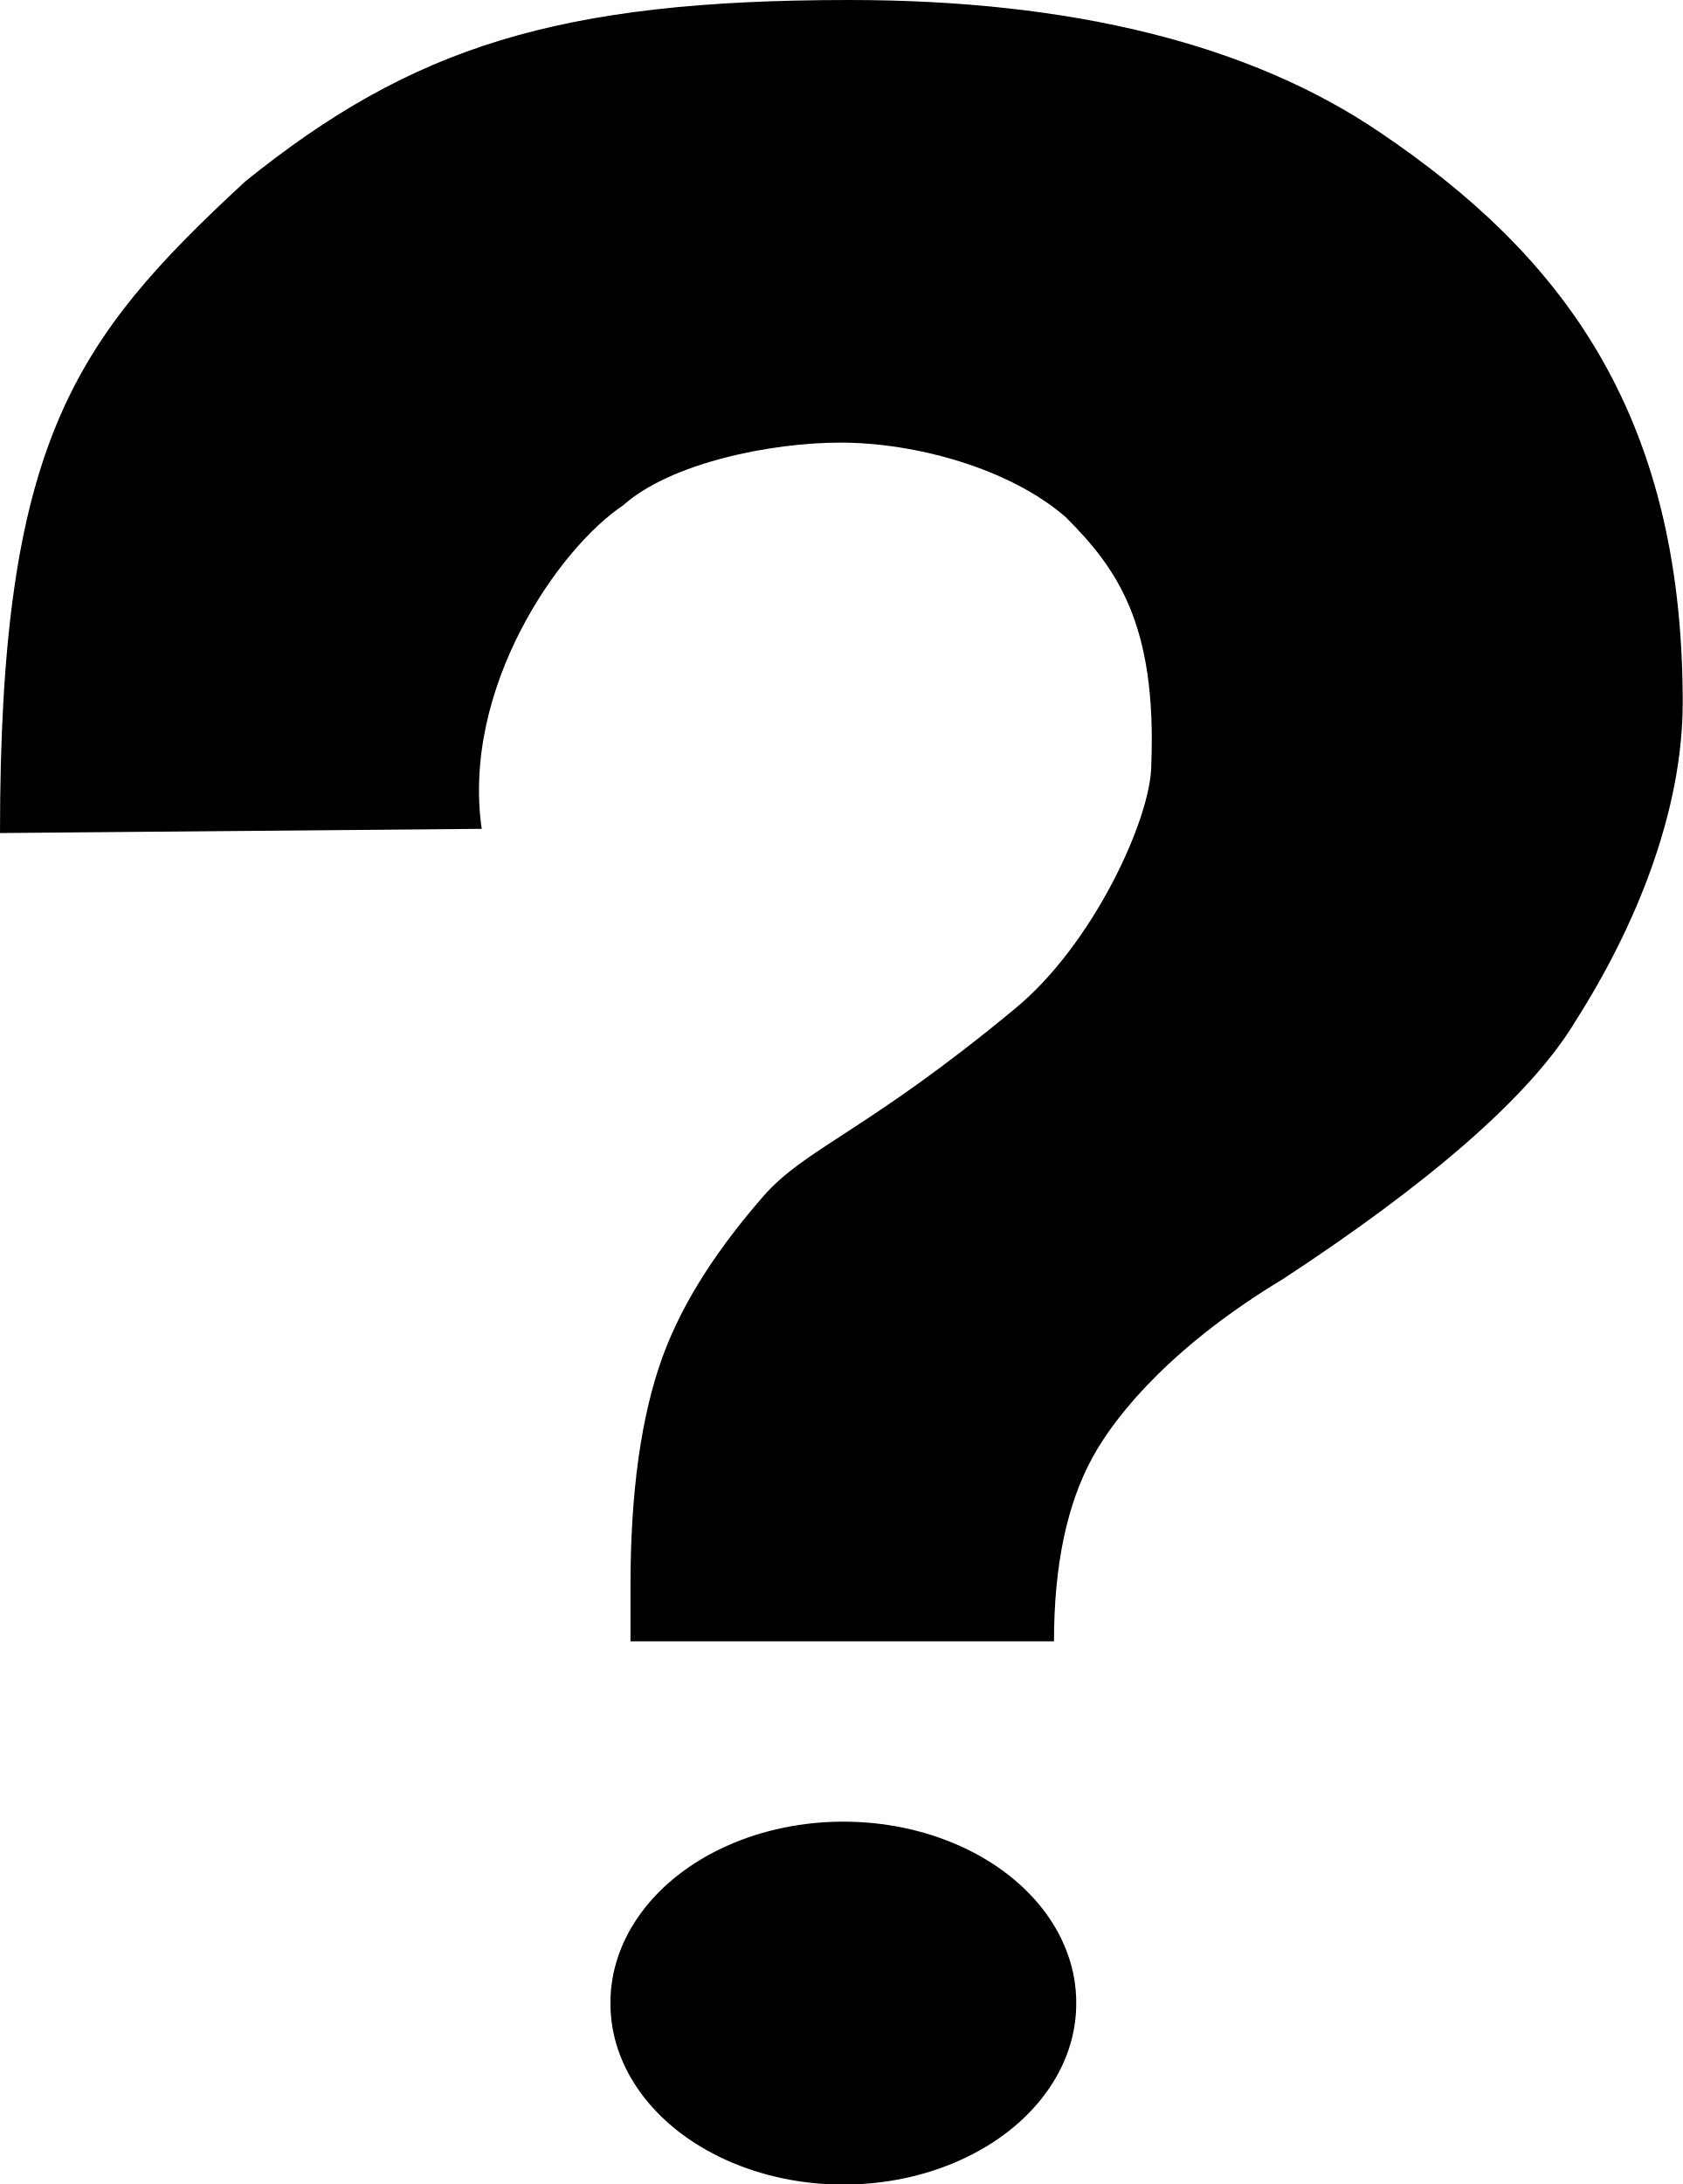
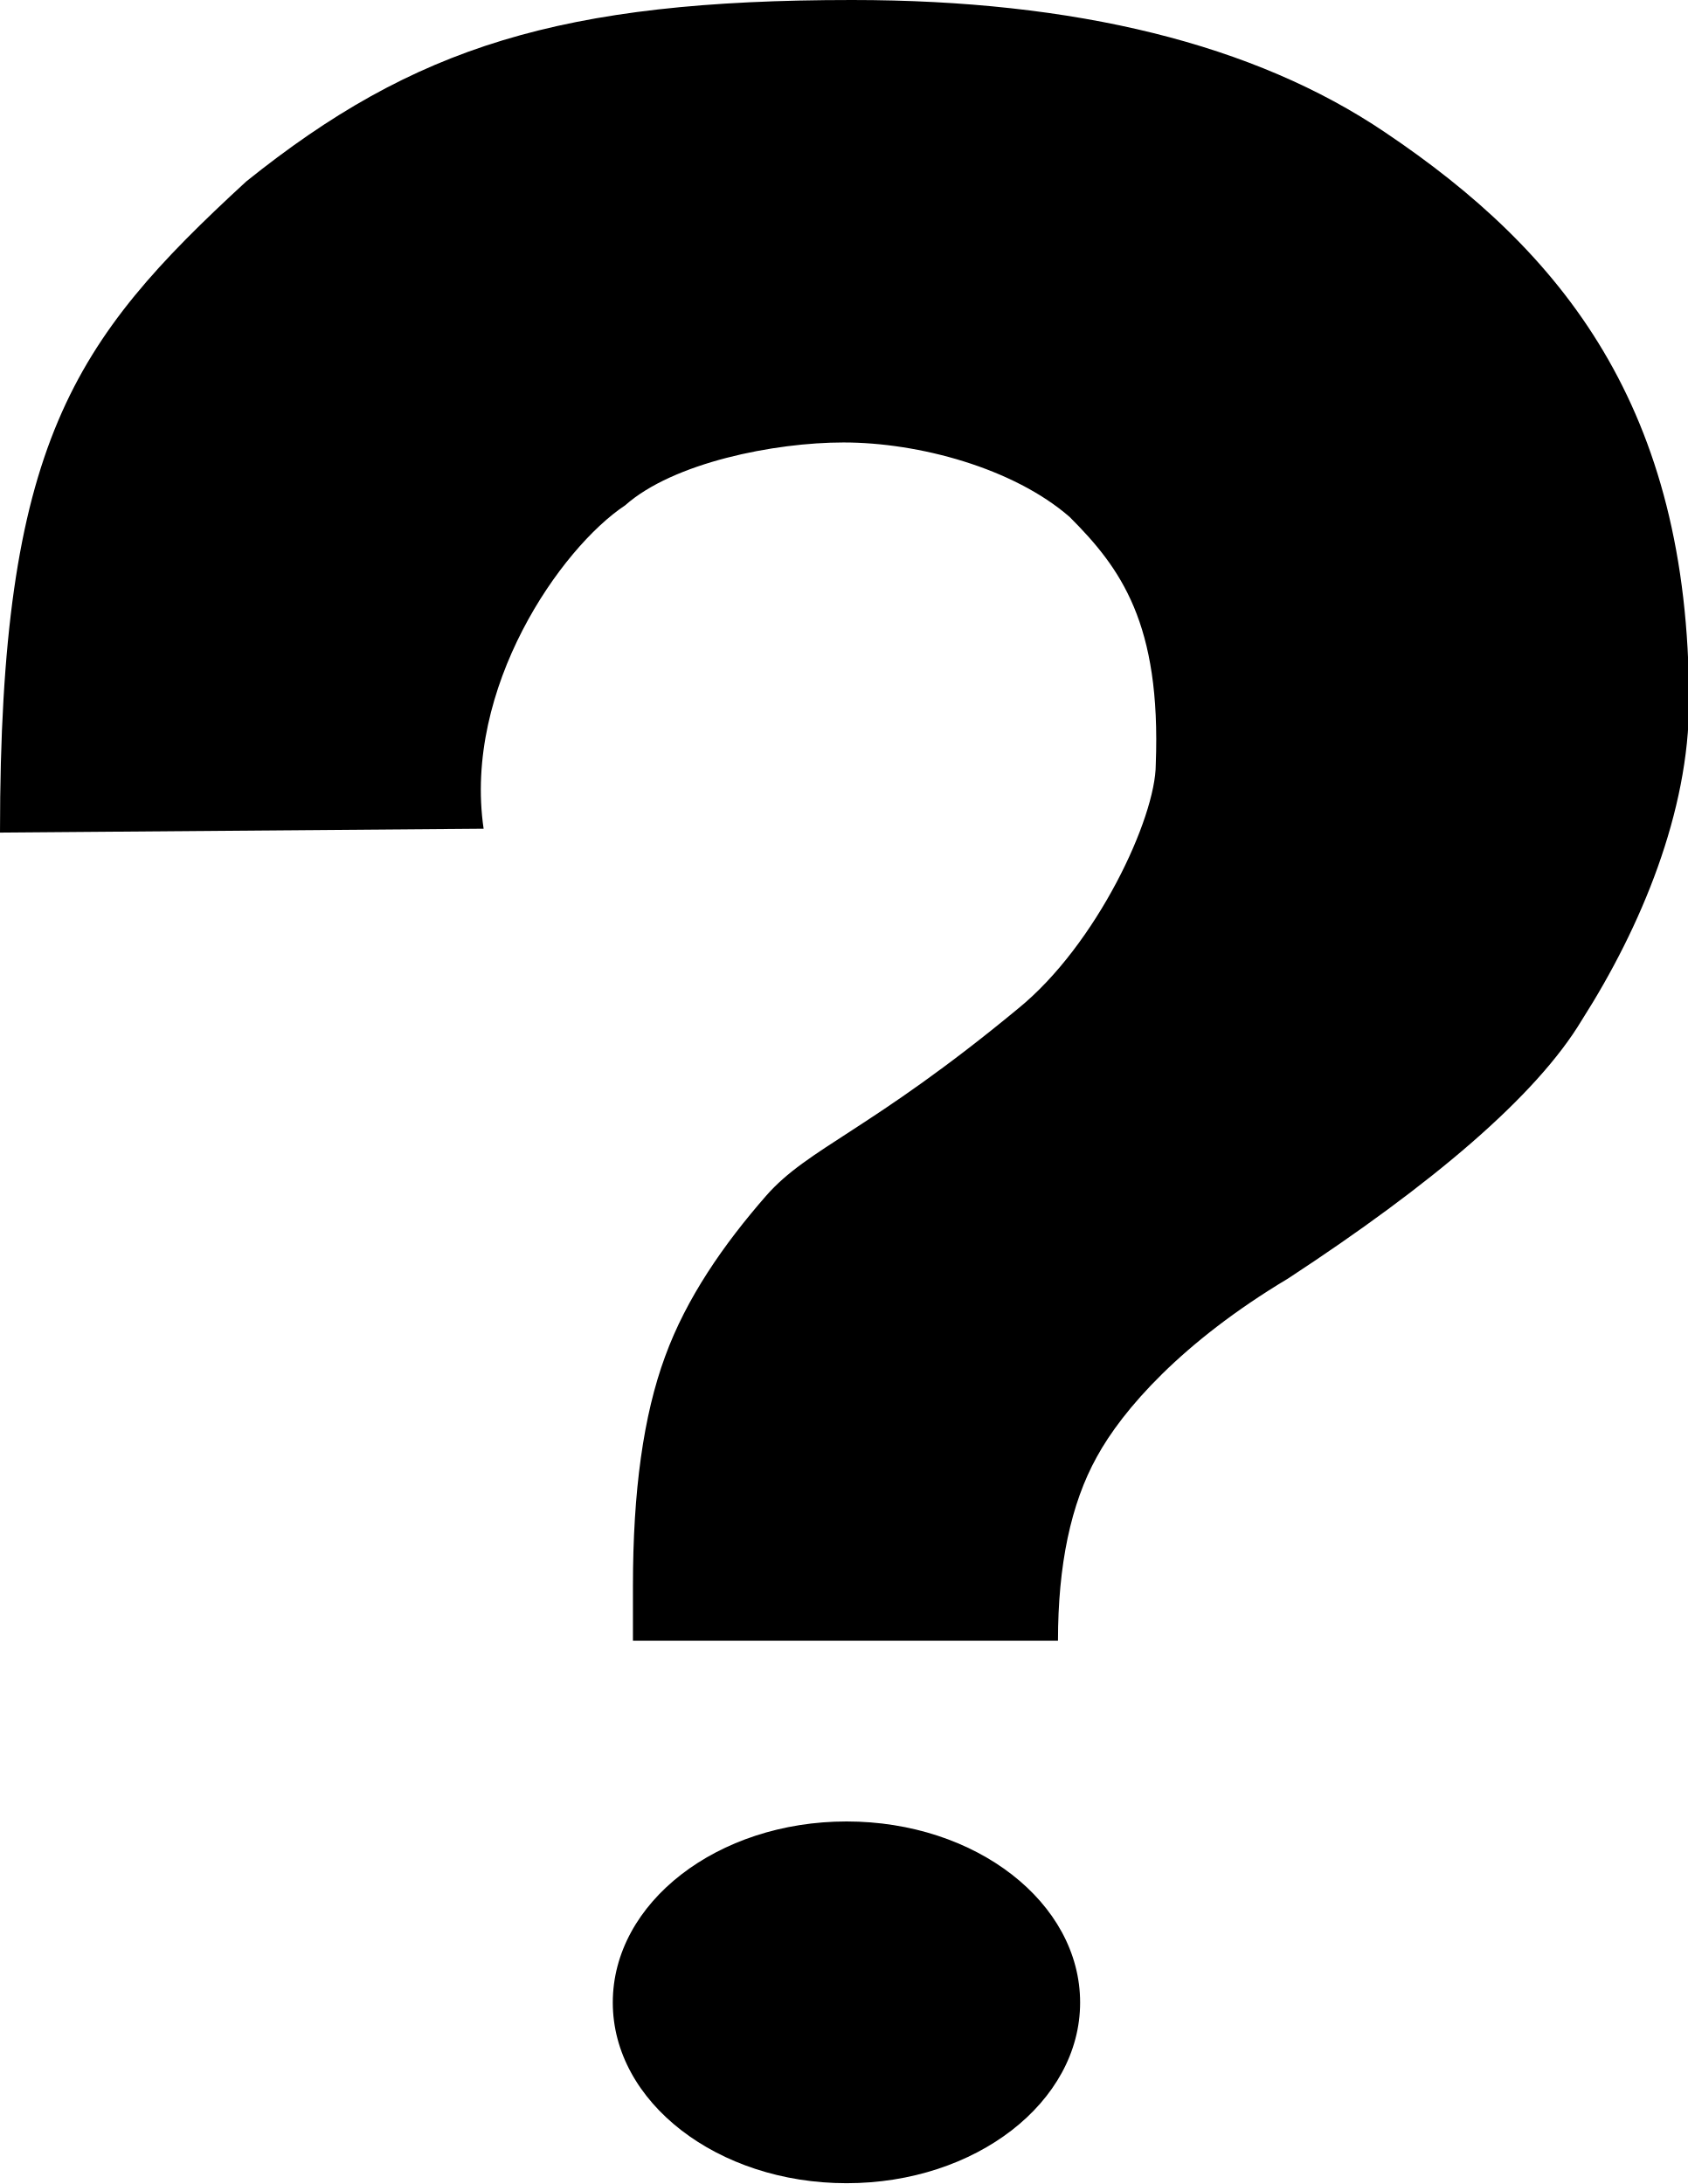
- <svg xmlns="http://www.w3.org/2000/svg" version="1.0" width="679.478" height="881.672" id="svg11382">
-   <defs id="defs11384" />
-   <g transform="translate(-48.90749,-55.62588)" id="layer1">
-     <g id="g11476">
-       <path d="M 474.509,718.228 L 303.495,718.228 L 303.495,695.927 C 303.495,657.976 307.799,627.165 316.407,603.494 C 325.014,579.824 340.04,558.207 357.06,538.644 C 374.079,519.082 399.047,512.311 458.518,463.013 C 490.209,437.191 513.799,385.861 513.8,364.341 C 516.012,307.419 499.86,284.999 479.237,264.376 C 456.563,244.699 418.567,234.306 388.238,234.306 C 360.459,234.307 319.771,242.395 300.471,259.677 C 274.533,276.96 235.234,333.383 243.424,390.222 L 48.907,391.925 C 48.907,234.711 78.301,193.23 147.912,128.894 C 215.309,74.518 274.443,55.626 391.759,55.626 C 481.477,55.626 553.656,73.429 606.085,109.032 C 677.292,157.156 728.386,220.215 728.386,339.145 C 728.385,383.465 709.233,429.931 685.313,467.478 C 666.924,498.387 624.938,533.93 567.101,571.894 C 524.265,597.662 500.429,625.013 490.061,643.988 C 479.692,662.964 474.508,687.711 474.509,718.228 L 474.509,718.228 z " style="font-size:1201.925px;font-style:normal;font-weight:normal;text-align:center;text-anchor:middle;fill:#000000;fill-opacity:1;stroke:none;stroke-width:1px;stroke-linecap:butt;stroke-linejoin:miter;stroke-opacity:1;font-family:Bitstream Vera Sans" id="path11472" />
-       <path d="M 482.383 869.809 A 94.043 73.021 0 1 1  294.298,869.809 A 94.043 73.021 0 1 1  482.383 869.809 z" transform="translate(1.106383,-5.531915)" style="fill:#000000;fill-opacity:1;stroke:none;stroke-width:3;stroke-linecap:square;stroke-linejoin:miter;stroke-miterlimit:4;stroke-dasharray:none;stroke-dashoffset:0;stroke-opacity:1" id="path11474" />
-     </g>
+ <svg xmlns="http://www.w3.org/2000/svg" width="17pt" height="22pt" viewBox="0 0 17 22" version="1.1">
+   <g id="surface1">
+     <path style=" stroke:none;fill-rule:nonzero;fill:rgb(0%,0%,0%);fill-opacity:1;" d="M 10.656 16.527 L 6.375 16.527 L 6.375 15.973 C 6.375 15.023 6.48 14.258 6.699 13.664 C 6.914 13.074 7.289 12.535 7.715 12.047 C 8.141 11.559 8.766 11.391 10.254 10.16 C 11.047 9.516 11.641 8.238 11.641 7.699 C 11.695 6.281 11.289 5.723 10.773 5.207 C 10.207 4.715 9.254 4.457 8.496 4.457 C 7.801 4.457 6.781 4.66 6.297 5.09 C 5.648 5.52 4.664 6.93 4.871 8.348 L 0 8.387 C 0 4.469 0.734 3.434 2.48 1.828 C 4.168 0.473 5.648 0 8.582 0 C 10.832 0 12.637 0.445 13.949 1.332 C 15.734 2.531 17.012 4.105 17.012 7.07 C 17.012 8.176 16.531 9.336 15.934 10.273 C 15.473 11.043 14.422 11.93 12.973 12.879 C 11.902 13.52 11.305 14.203 11.047 14.676 C 10.785 15.148 10.656 15.766 10.656 16.527 Z M 10.656 16.527 " />
+     <path style=" stroke:none;fill-rule:nonzero;fill:rgb(0%,0%,0%);fill-opacity:1;" d="M 10.879 20.172 C 10.879 21.176 9.828 21.992 8.527 21.992 C 7.227 21.992 6.172 21.176 6.172 20.172 C 6.172 19.164 7.227 18.348 8.527 18.348 C 9.828 18.348 10.879 19.164 10.879 20.172 Z M 10.879 20.172 " />
  </g>
</svg>
